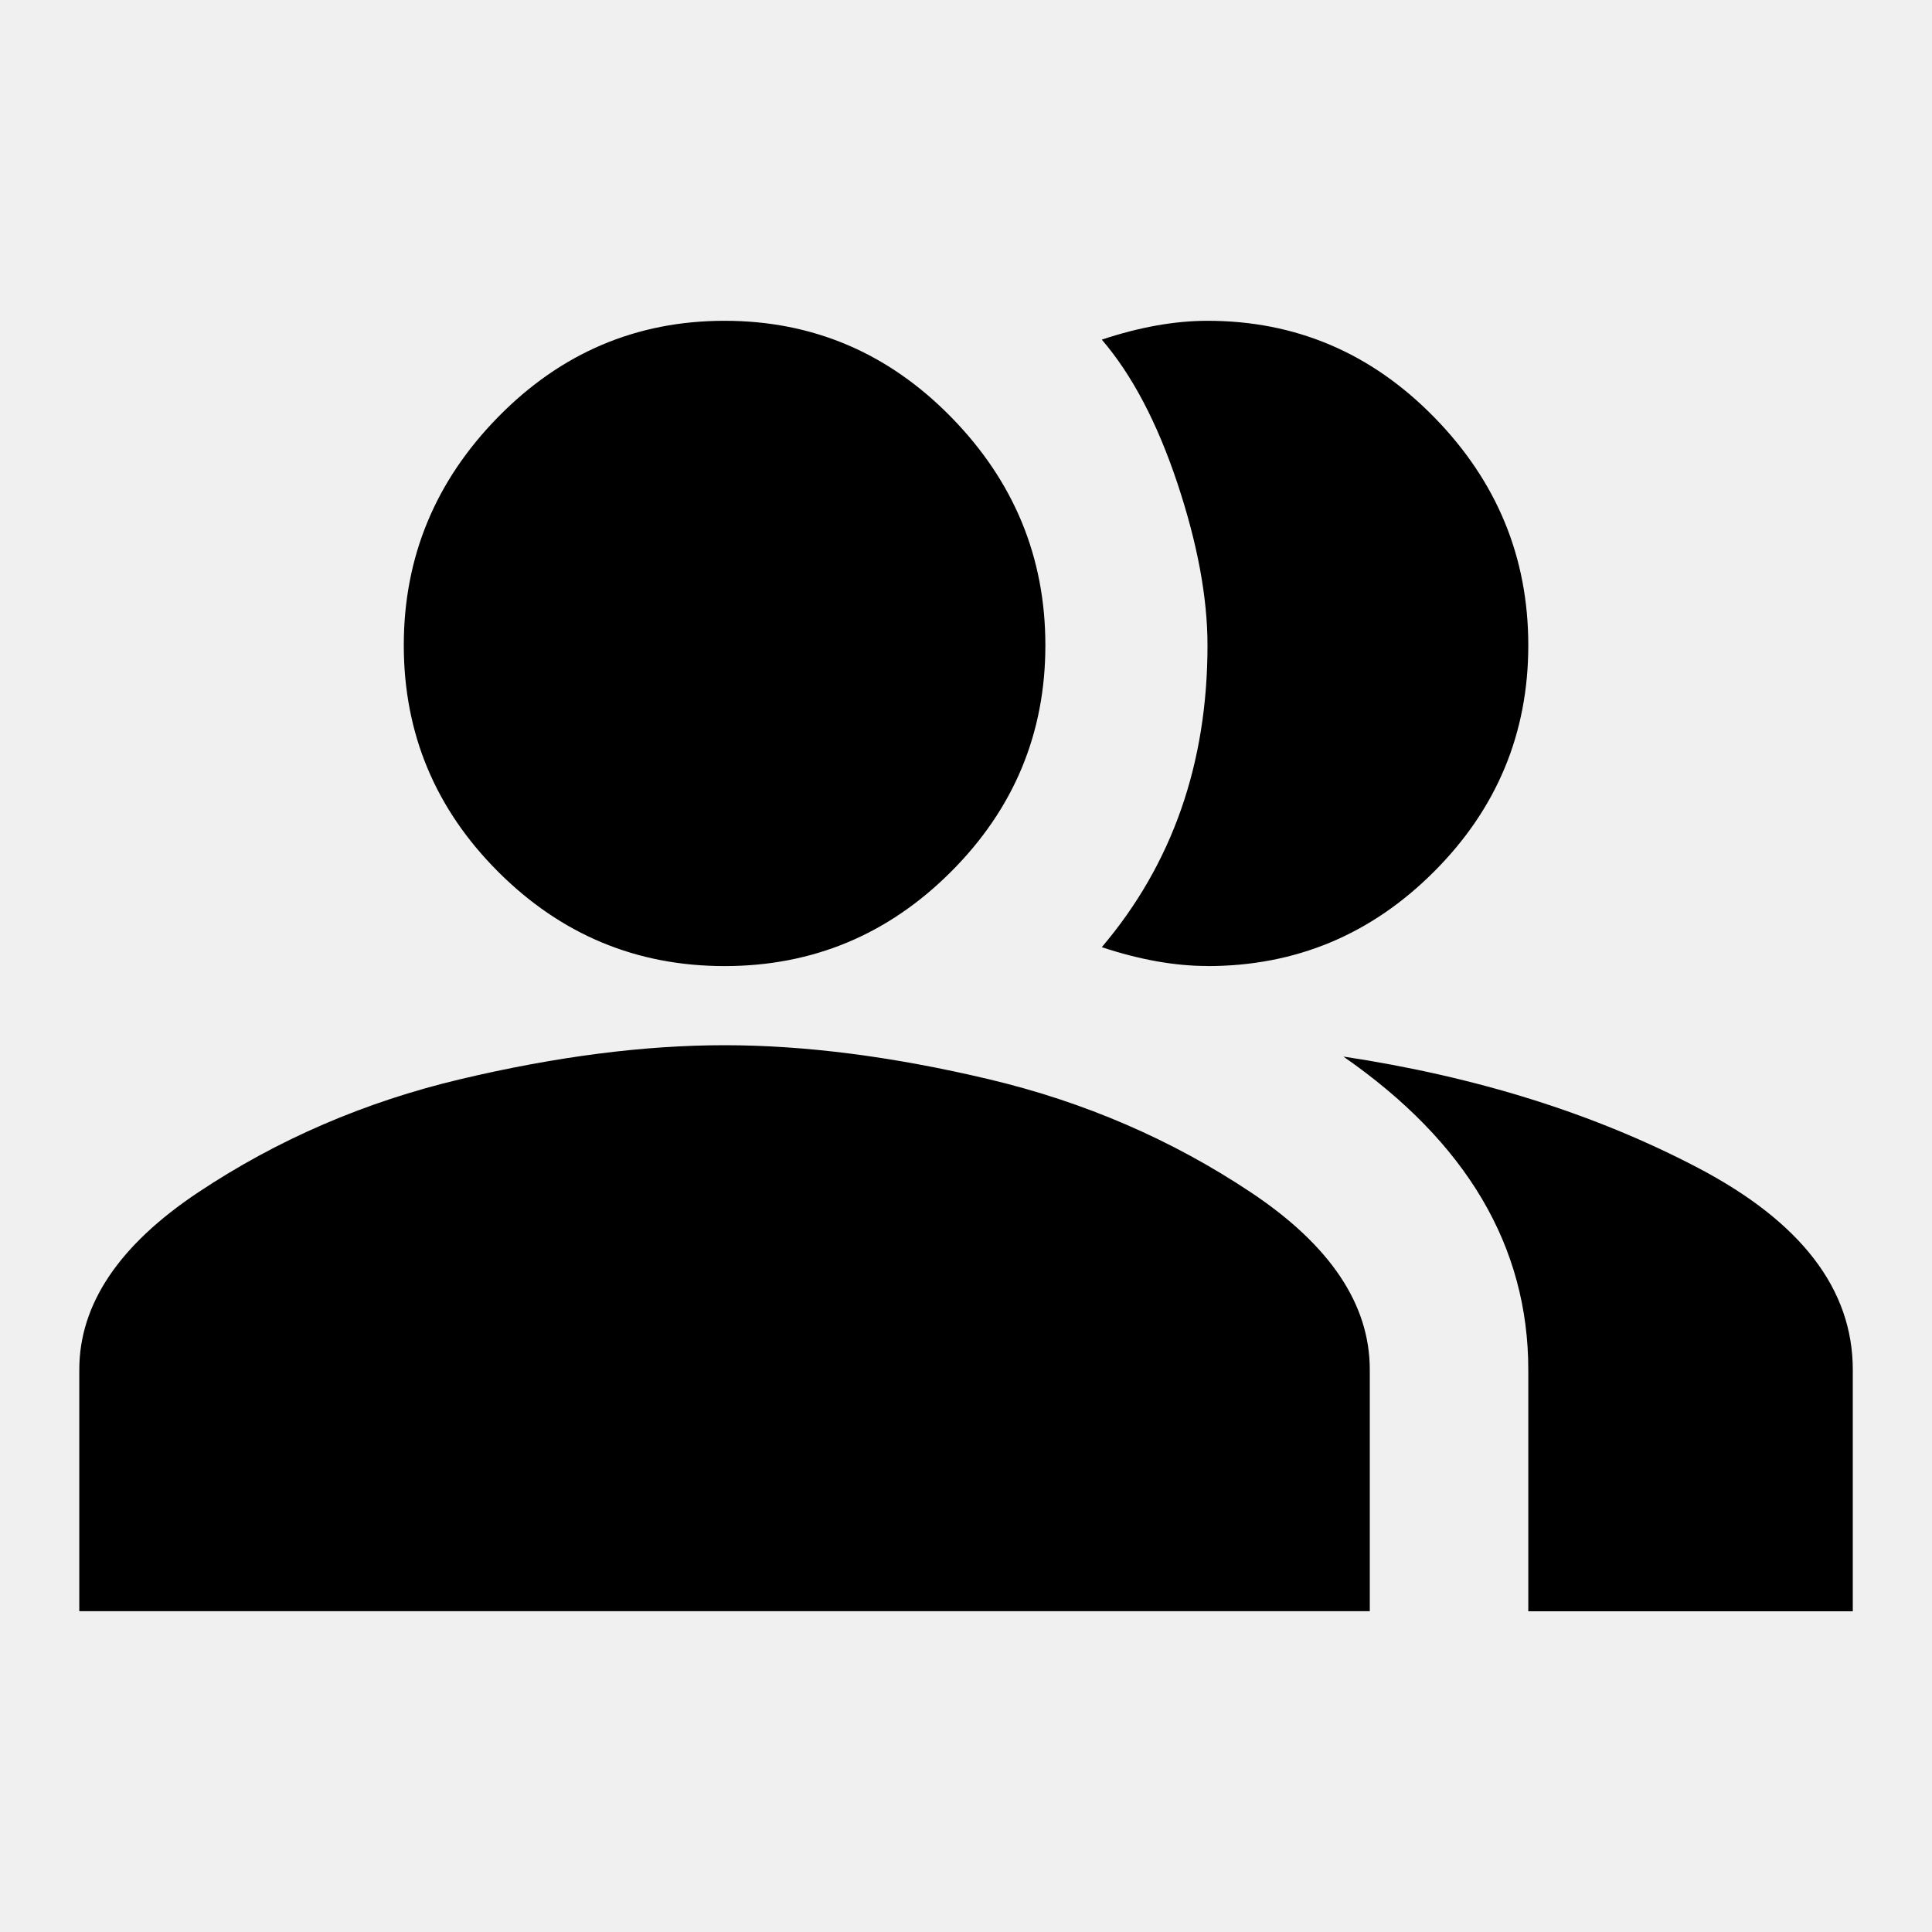
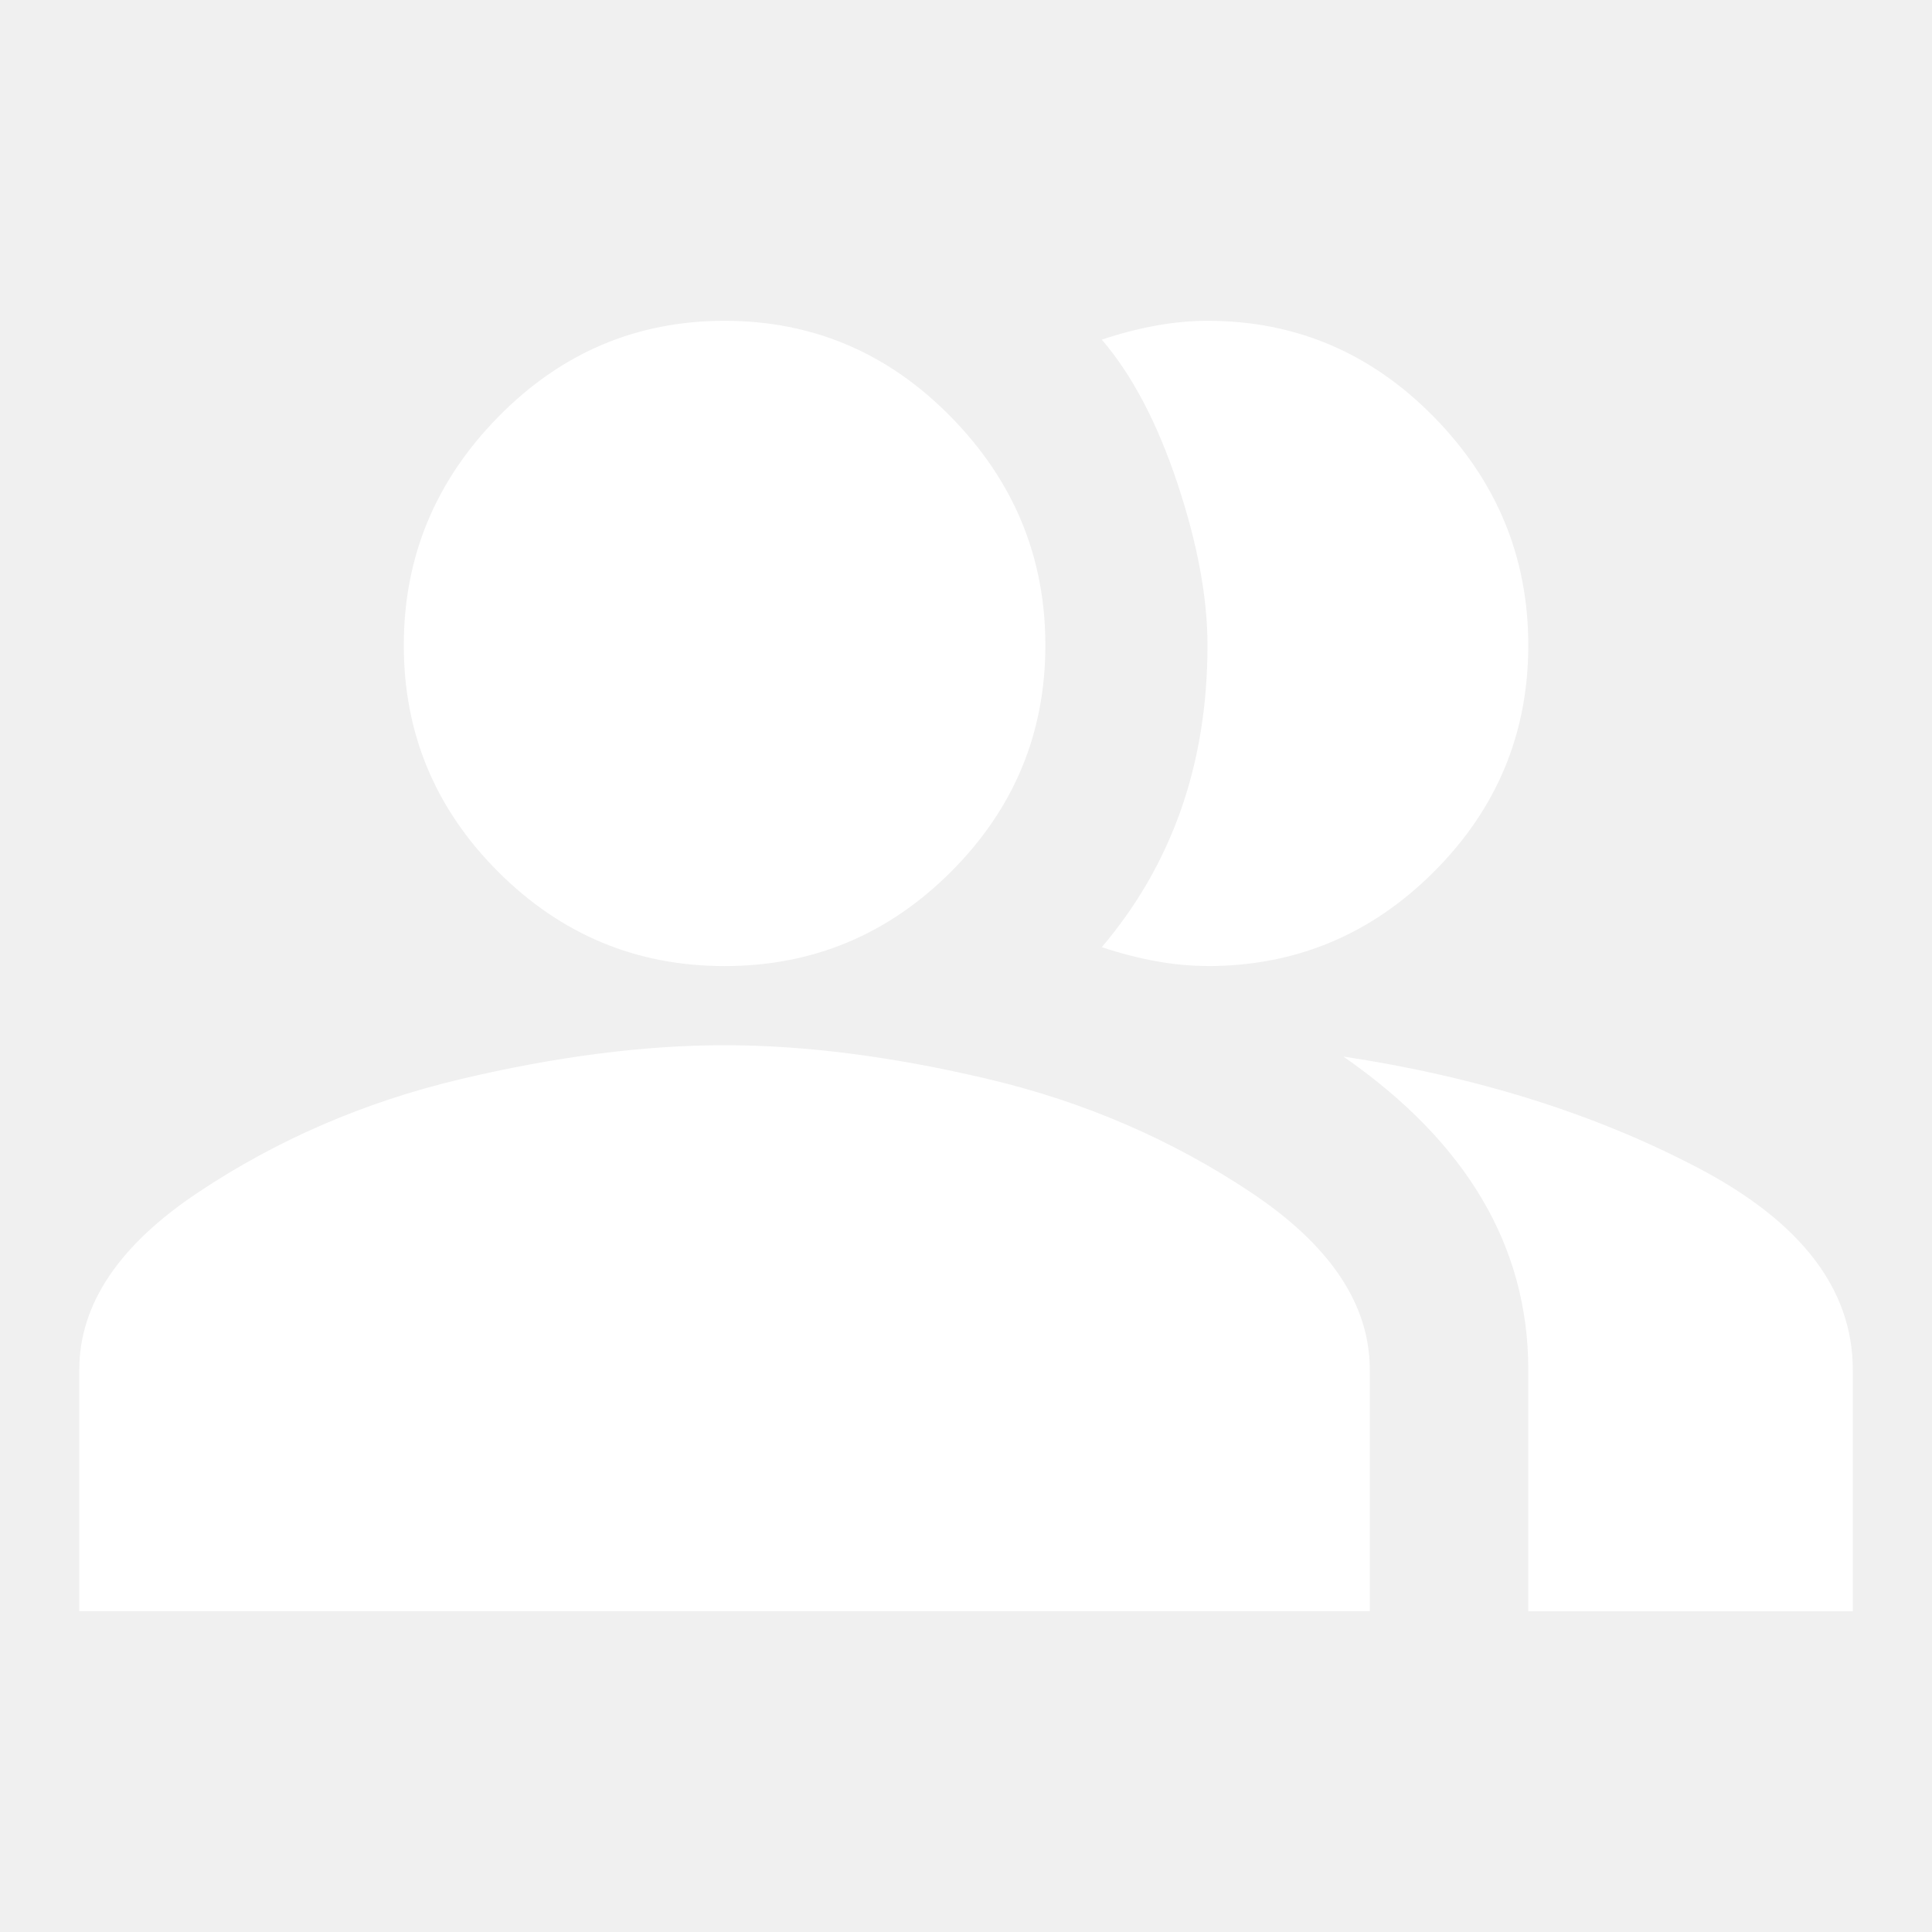
<svg xmlns="http://www.w3.org/2000/svg" version="1.1" width="24" height="24" viewBox="0 0 24 24">
-   <path d="M9 12.984q1.5 0 3.281 0.422t3.258 1.406 1.477 2.203v3h-16.031v-3q0-1.219 1.477-2.203t3.258-1.406 3.281-0.422zM15 12q-0.609 0-1.313-0.234 1.313-1.547 1.313-3.75 0-0.891-0.375-2.016t-0.938-1.781q0.703-0.234 1.313-0.234 1.641 0 2.813 1.195t1.172 2.836-1.172 2.813-2.813 1.172zM5.016 8.016q0-1.641 1.172-2.836t2.813-1.195 2.813 1.195 1.172 2.836-1.172 2.813-2.813 1.172-2.813-1.172-1.172-2.813zM16.688 13.125q2.484 0.375 4.406 1.383t1.922 2.508v3h-4.031v-3q0-2.297-2.297-3.891z" />
+   <path fill="#fff" d="M9 12.984q1.5 0 3.281 0.422t3.258 1.406 1.477 2.203v3h-16.031v-3q0-1.219 1.477-2.203t3.258-1.406 3.281-0.422zM15 12q-0.609 0-1.313-0.234 1.313-1.547 1.313-3.75 0-0.891-0.375-2.016t-0.938-1.781q0.703-0.234 1.313-0.234 1.641 0 2.813 1.195t1.172 2.836-1.172 2.813-2.813 1.172zM5.016 8.016q0-1.641 1.172-2.836t2.813-1.195 2.813 1.195 1.172 2.836-1.172 2.813-2.813 1.172-2.813-1.172-1.172-2.813zM16.688 13.125q2.484 0.375 4.406 1.383t1.922 2.508v3h-4.031v-3q0-2.297-2.297-3.891z" />
</svg>
